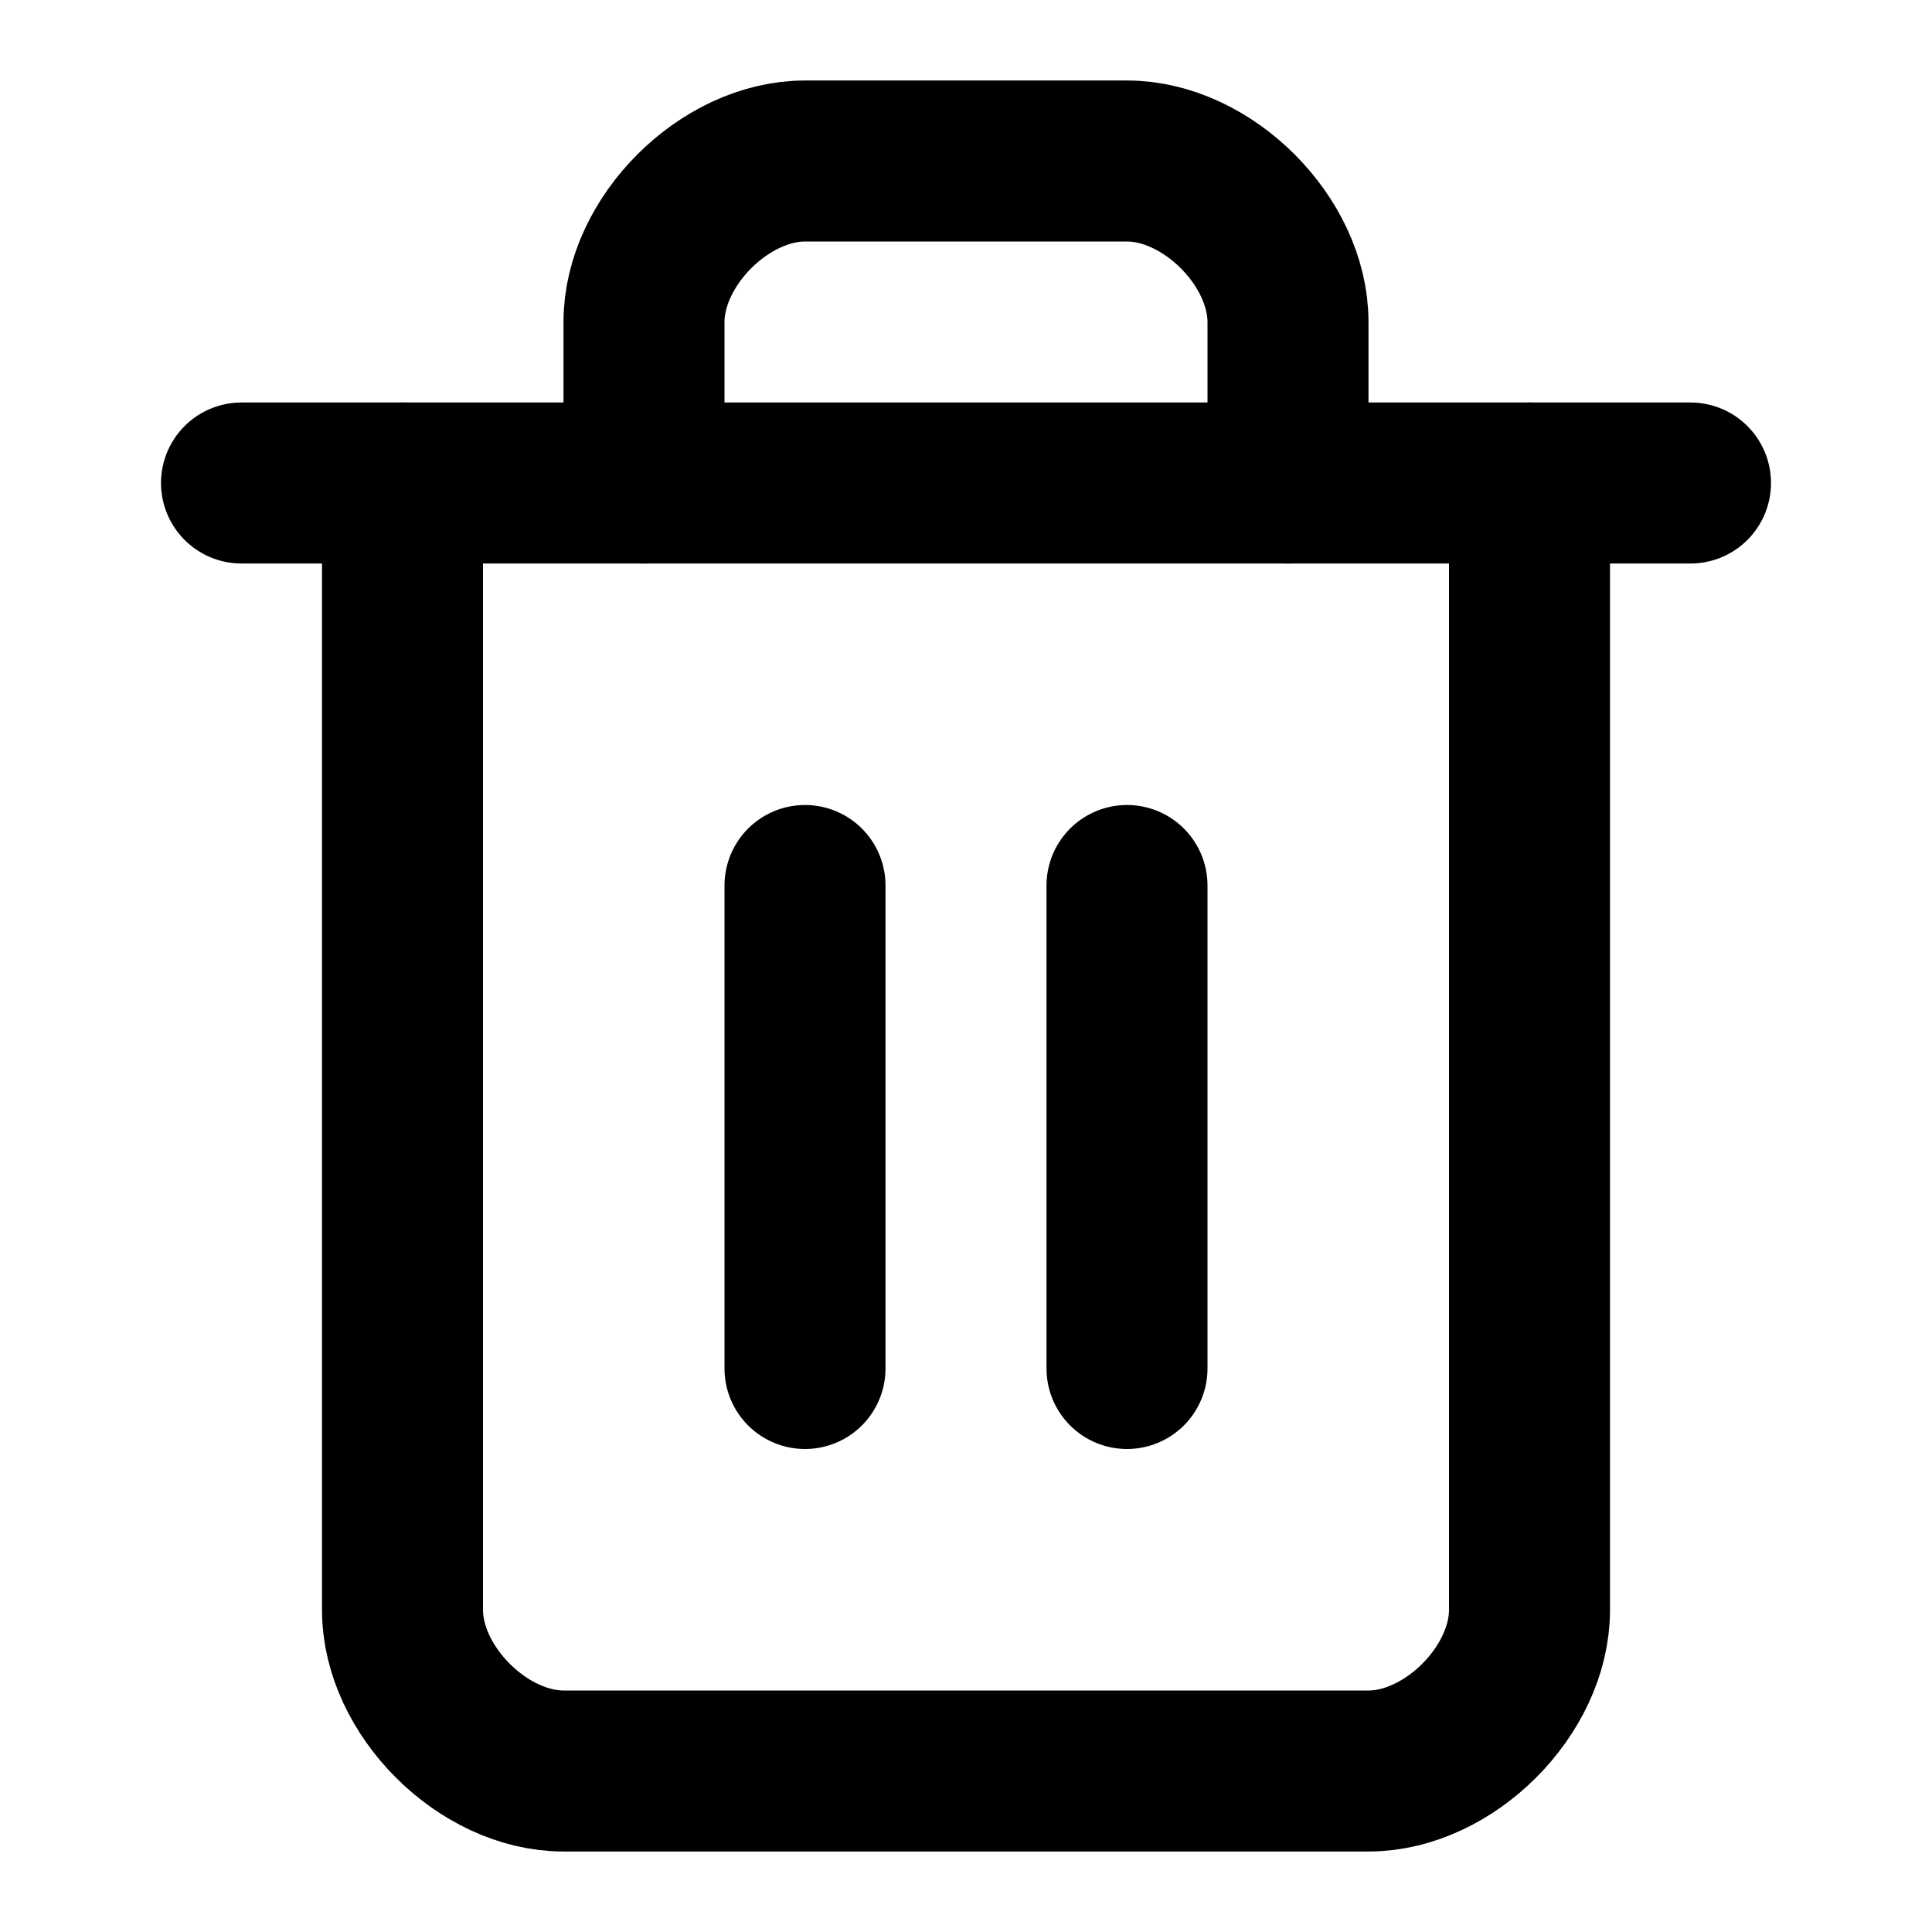
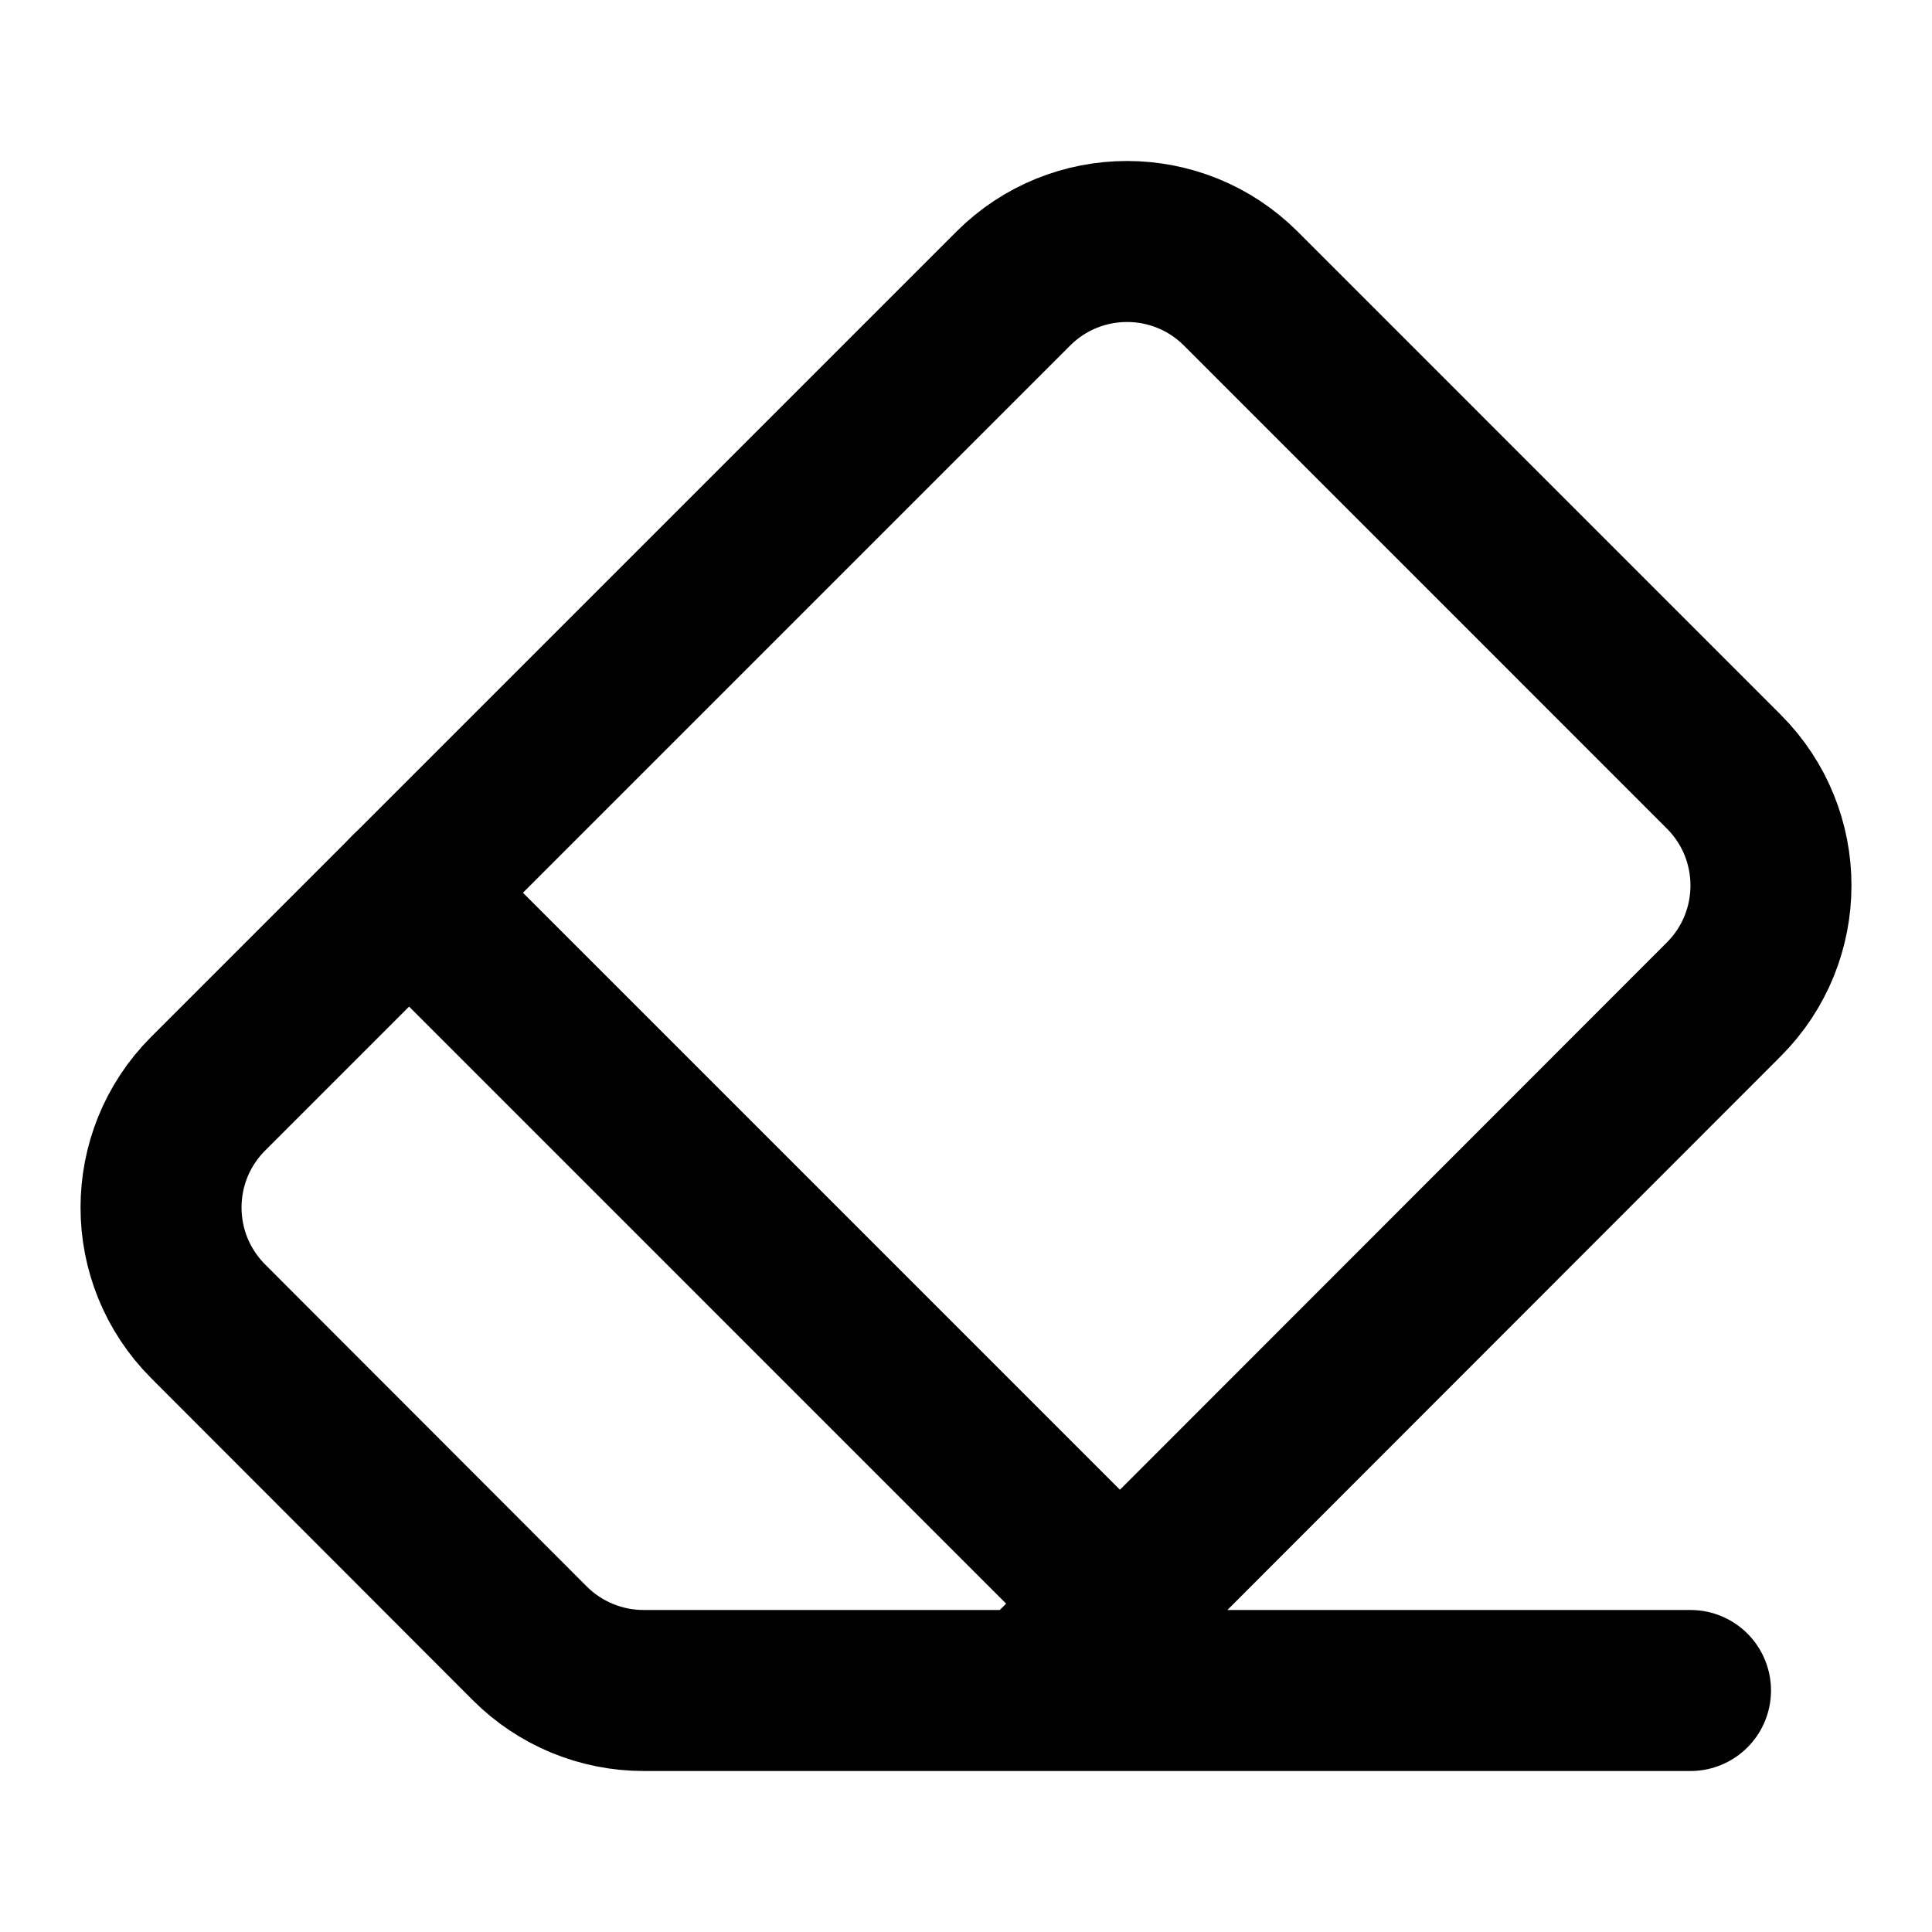
- <svg xmlns="http://www.w3.org/2000/svg" viewBox="0 0 24 24" fill="none" stroke="currentColor" stroke-width="2" stroke-linecap="round" stroke-linejoin="round">
-   <path d="M3 6h18" />
-   <path d="M19 6v14c0 1-1 2-2 2H7c-1 0-2-1-2-2V6" />
-   <path d="M8 6V4c0-1 1-2 2-2h4c1 0 2 1 2 2v2" />
-   <line x1="10" y1="11" x2="10" y2="17" />
-   <line x1="14" y1="11" x2="14" y2="17" />
+ <svg xmlns="http://www.w3.org/2000/svg" width="24" height="24" viewBox="0 0 24 24" fill="none" stroke="currentColor" stroke-width="2" stroke-linecap="round" stroke-linejoin="round" class="lucide lucide-eraser-icon lucide-eraser">
+   <path d="M21 21H8a2 2 0 0 1-1.42-.587l-3.994-3.999a2 2 0 0 1 0-2.828l10-10a2 2 0 0 1 2.829 0l5.999 6a2 2 0 0 1 0 2.828L12.834 21" />
+   <path d="m5.082 11.09 8.828 8.828" />
</svg>
